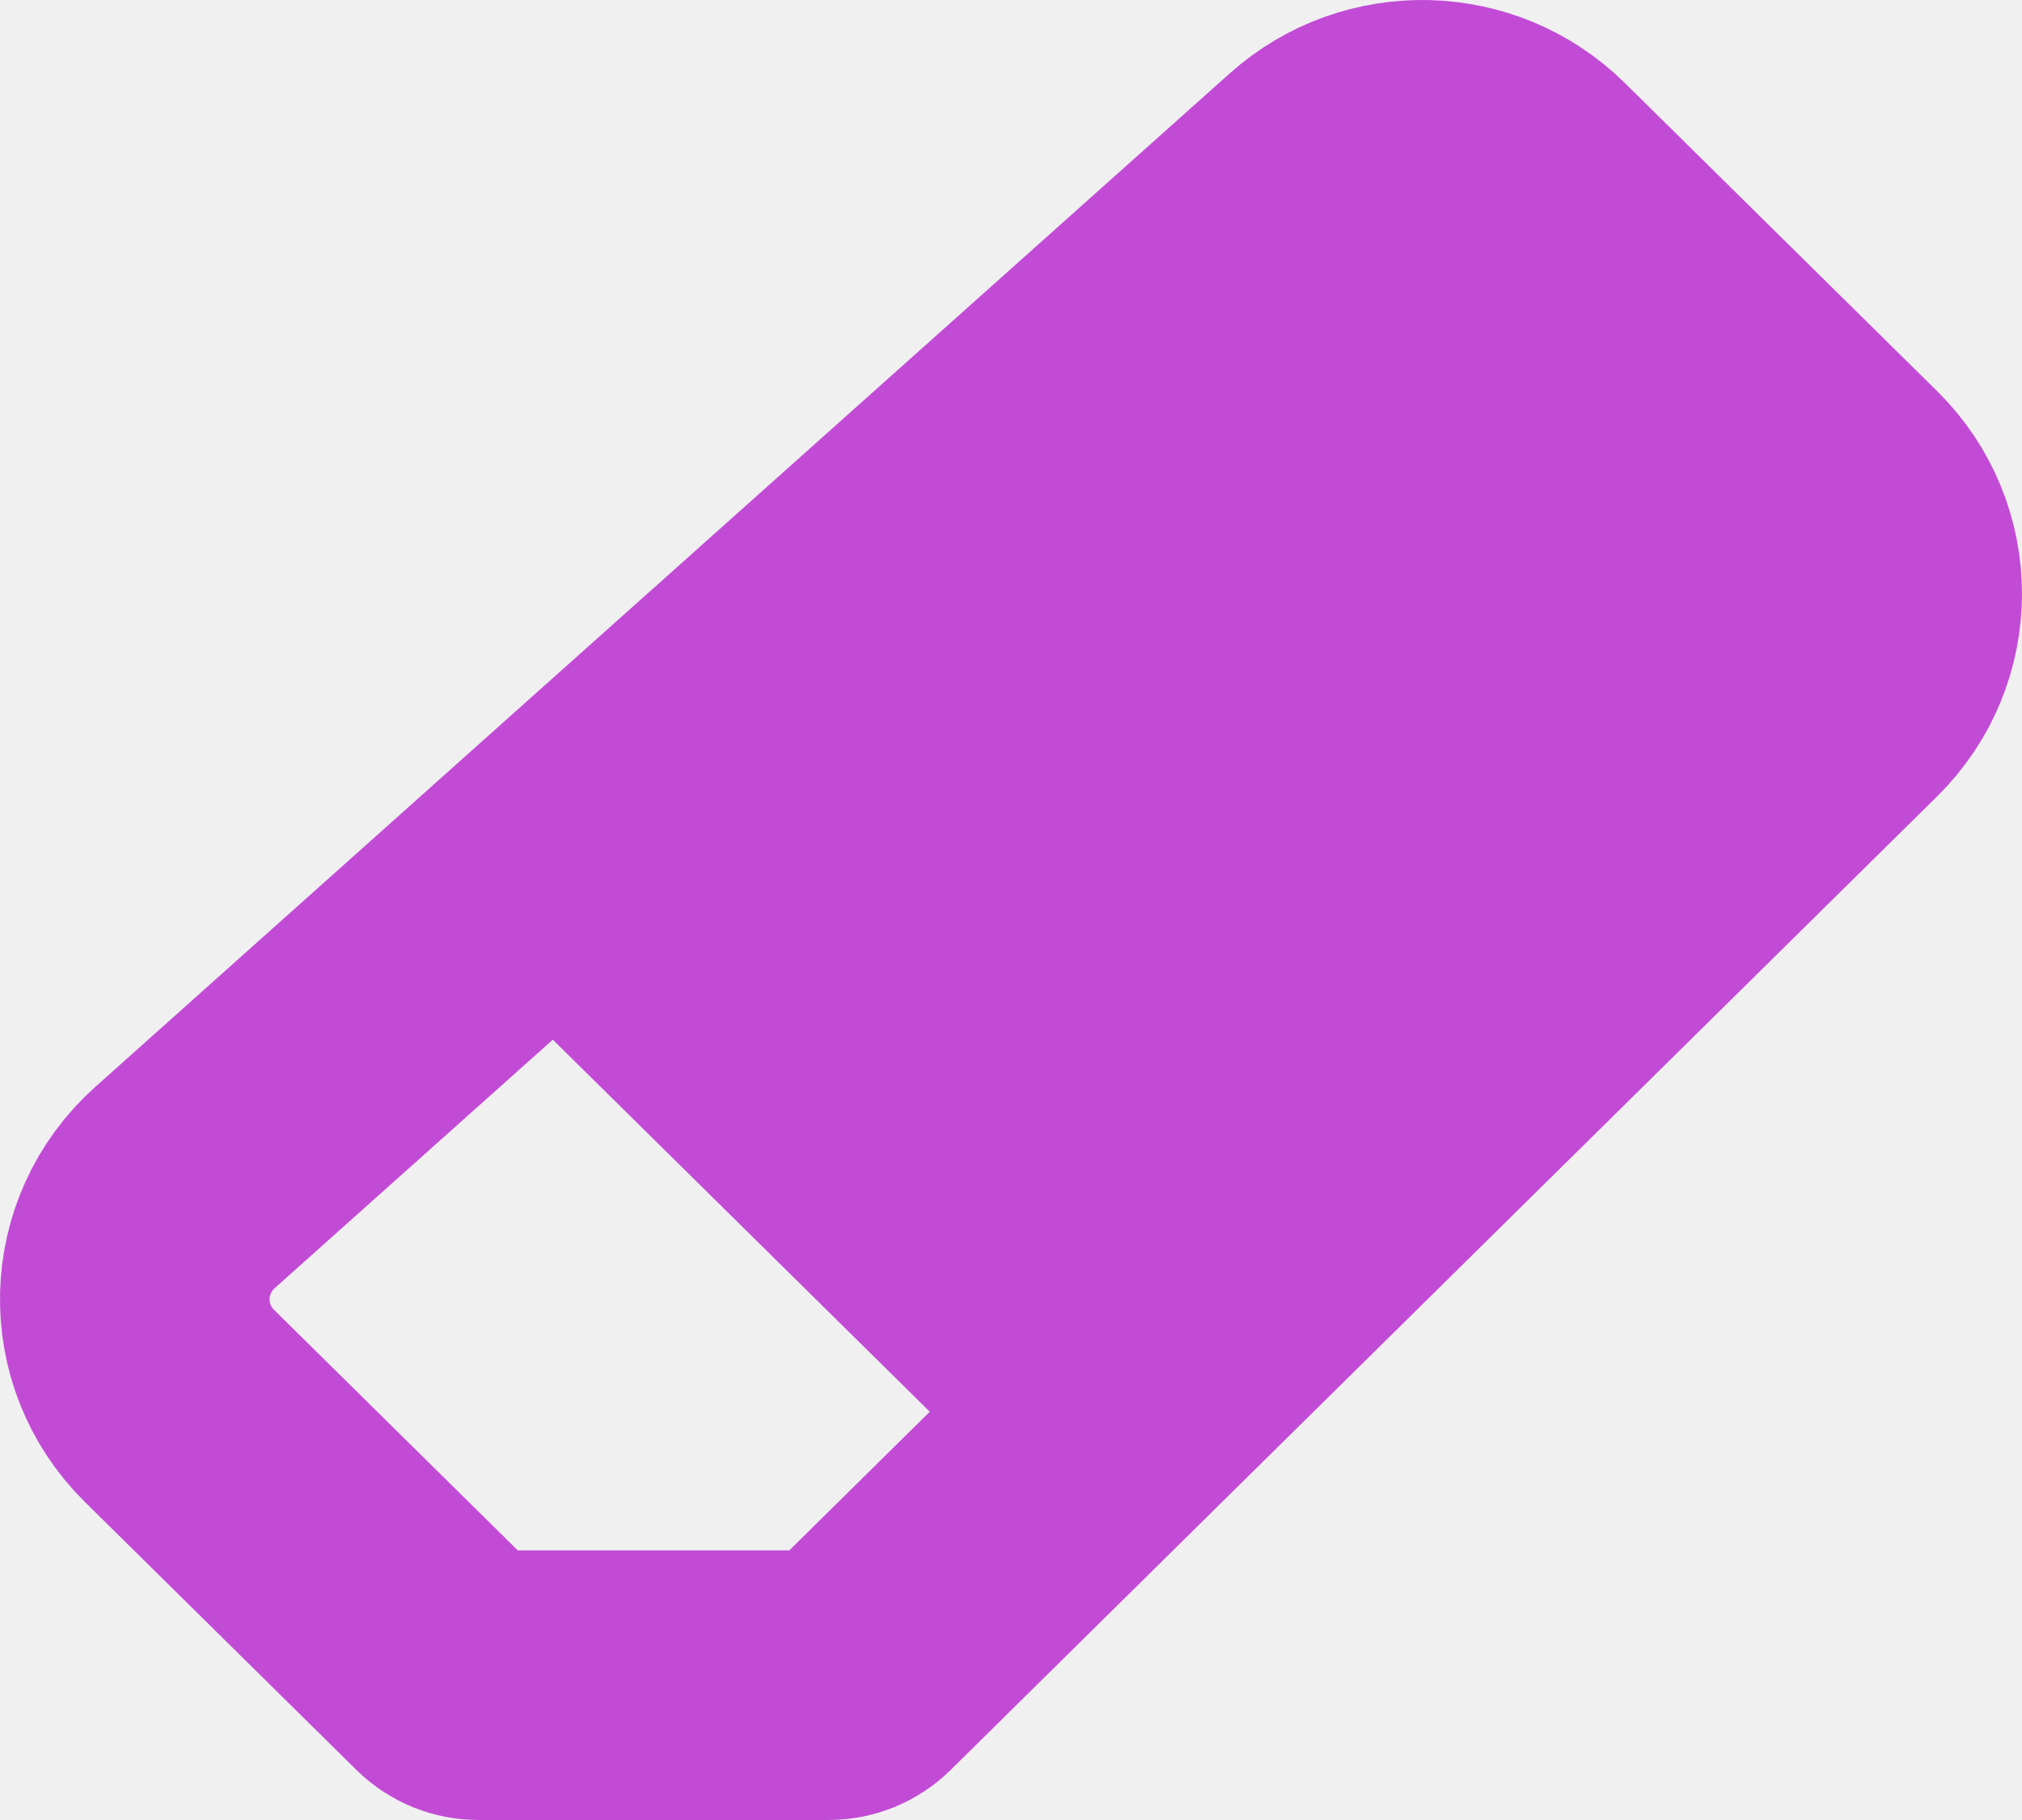
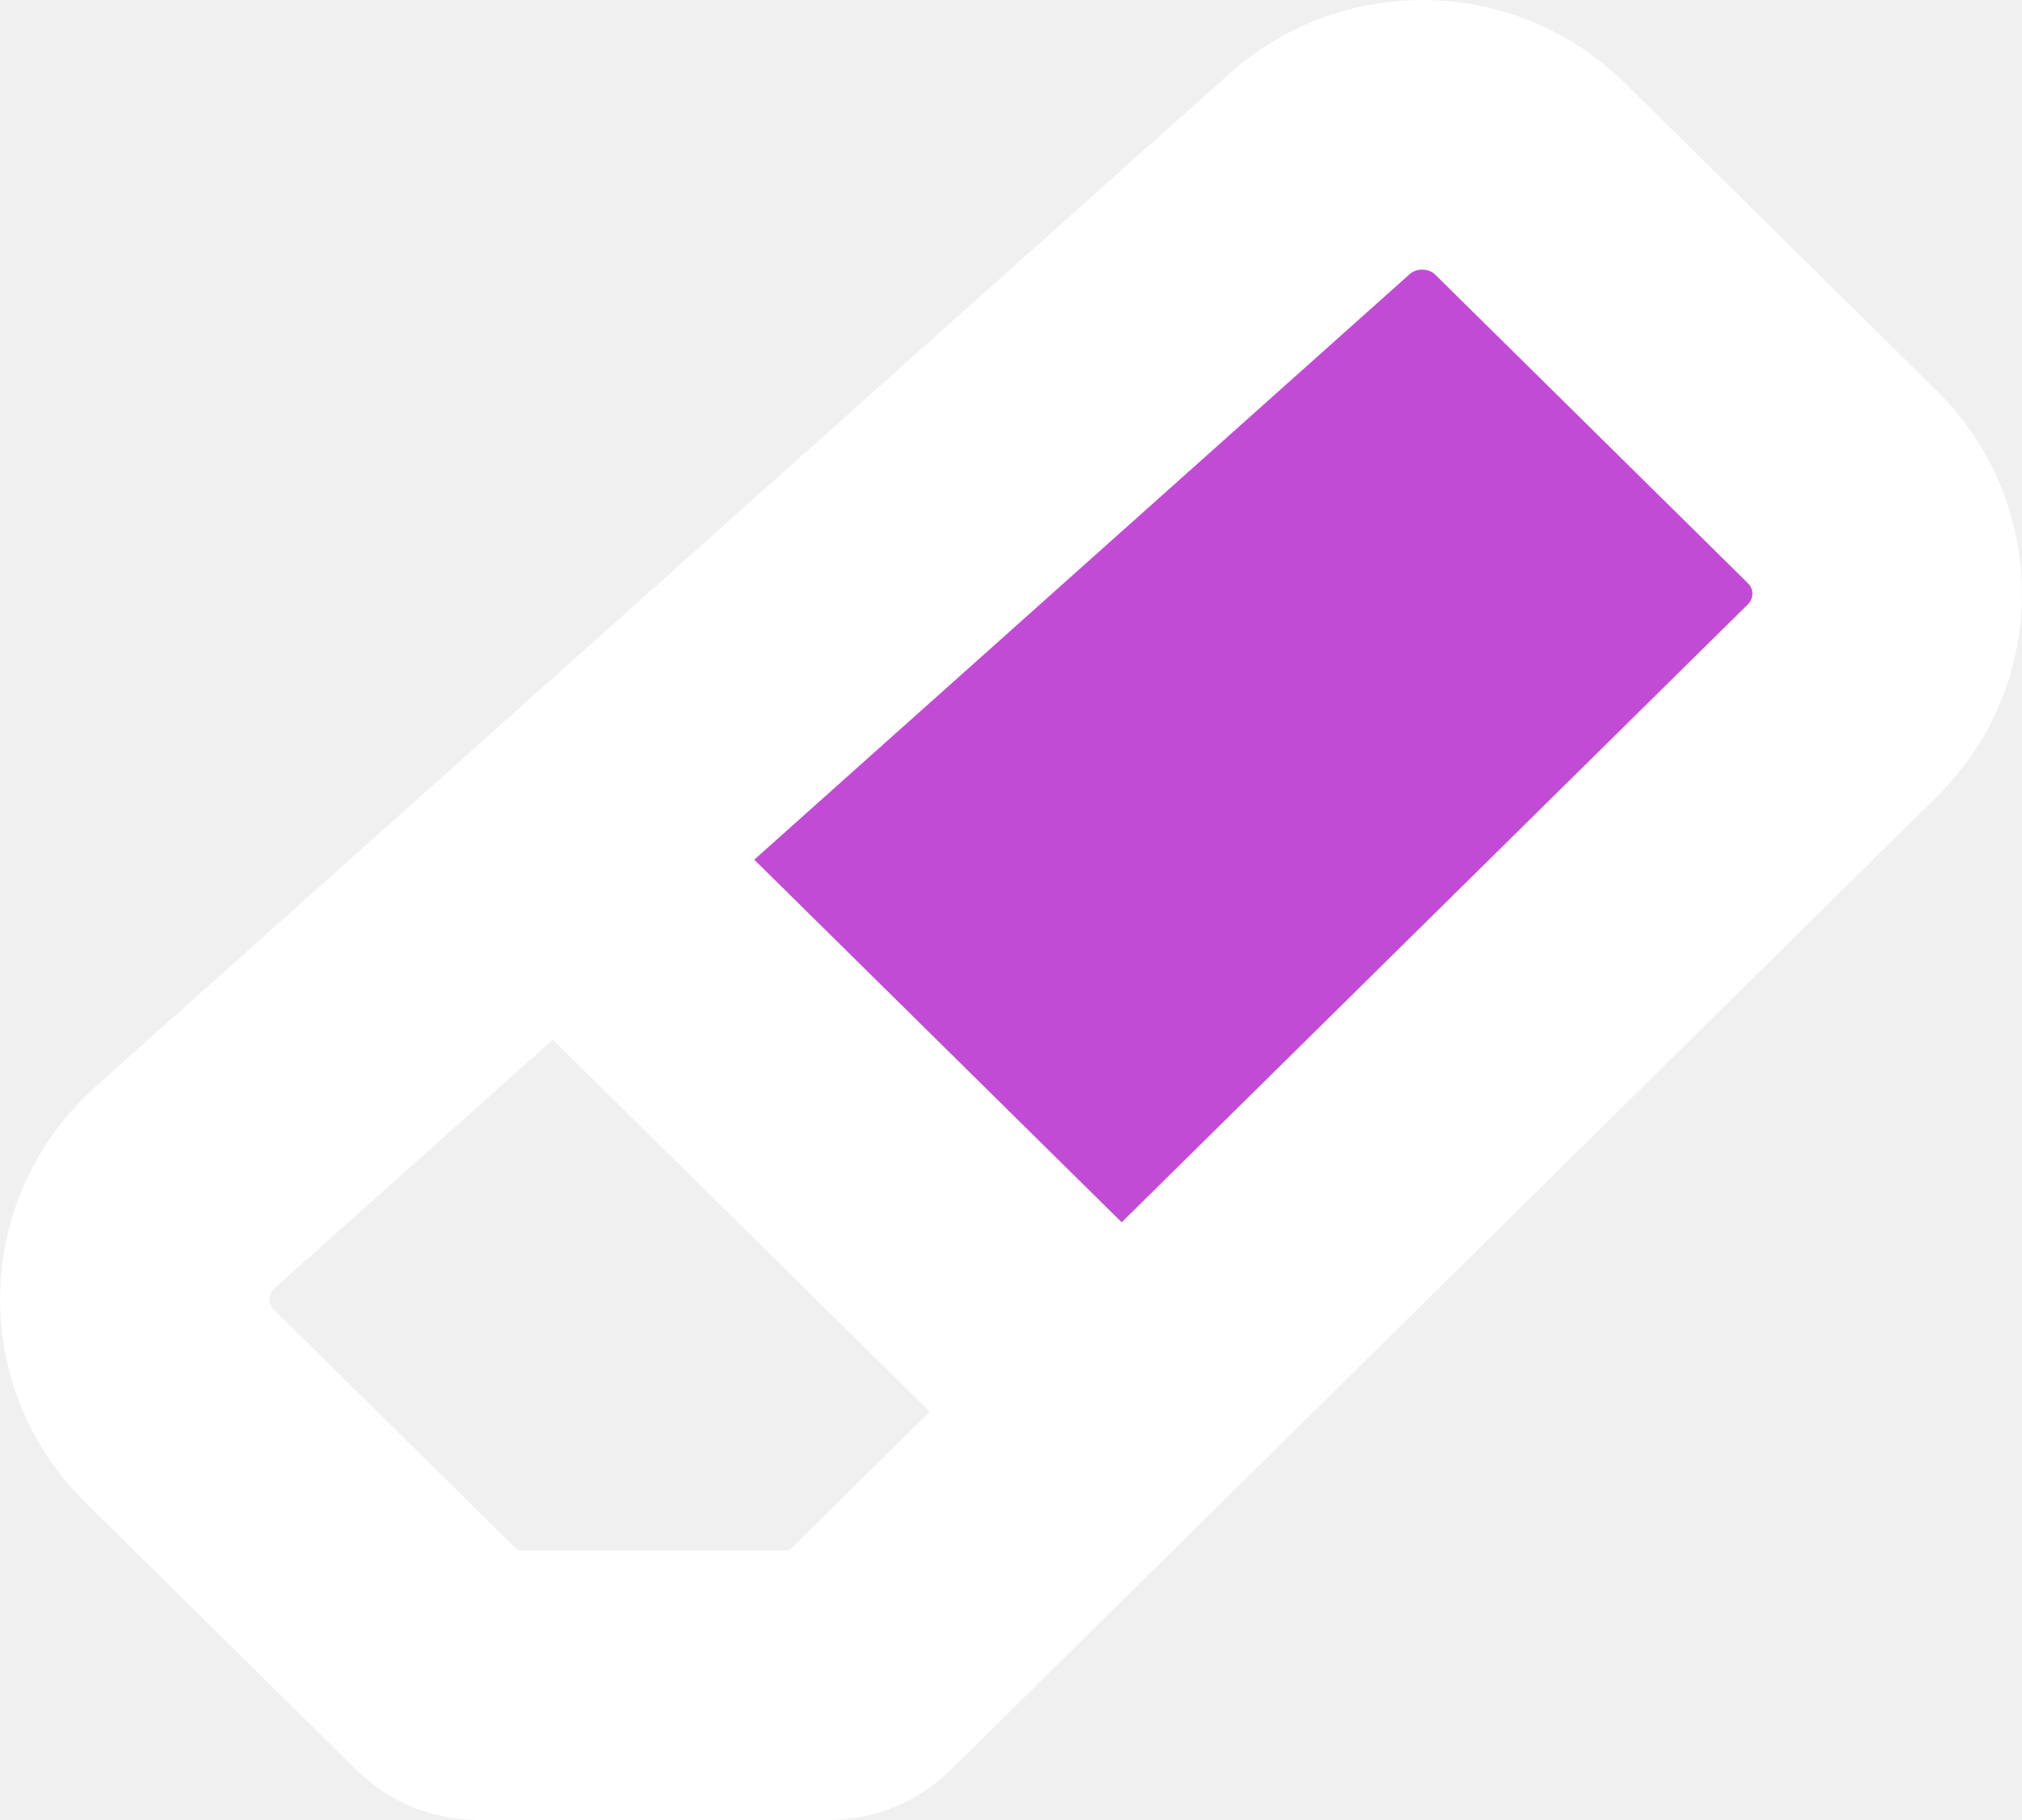
<svg xmlns="http://www.w3.org/2000/svg" width="30" height="27" viewBox="0 0 30 27" fill="none">
  <path d="M27.336 10.391C28.221 9.517 28.221 8.1 27.336 7.226L22.704 2.656C21.85 1.812 20.475 1.778 19.579 2.579L8.27 12.681L16.642 20.943L27.336 10.391Z" fill="#C24BD6" />
-   <path d="M16.642 20.943L12.698 24.836C12.591 24.941 12.447 25 12.297 25H7.096C6.946 25 6.802 24.941 6.695 24.836L2.664 20.858C1.747 19.953 1.785 18.475 2.746 17.616L8.27 12.681M16.642 20.943L27.336 10.391C28.221 9.517 28.221 8.1 27.336 7.226L22.704 2.656C21.85 1.812 20.475 1.778 19.579 2.579L8.27 12.681M16.642 20.943L8.27 12.681" stroke="#C24BD6" stroke-width="4" stroke-linecap="round" />
+   <path d="M16.642 20.943L12.698 24.836C12.591 24.941 12.447 25 12.297 25H7.096C6.946 25 6.802 24.941 6.695 24.836L2.664 20.858C1.747 19.953 1.785 18.475 2.746 17.616L8.27 12.681M16.642 20.943L27.336 10.391C28.221 9.517 28.221 8.1 27.336 7.226L22.704 2.656C21.85 1.812 20.475 1.778 19.579 2.579L8.27 12.681M16.642 20.943L8.27 12.681" stroke="#fff" stroke-width="4" stroke-linecap="round" />
</svg>
